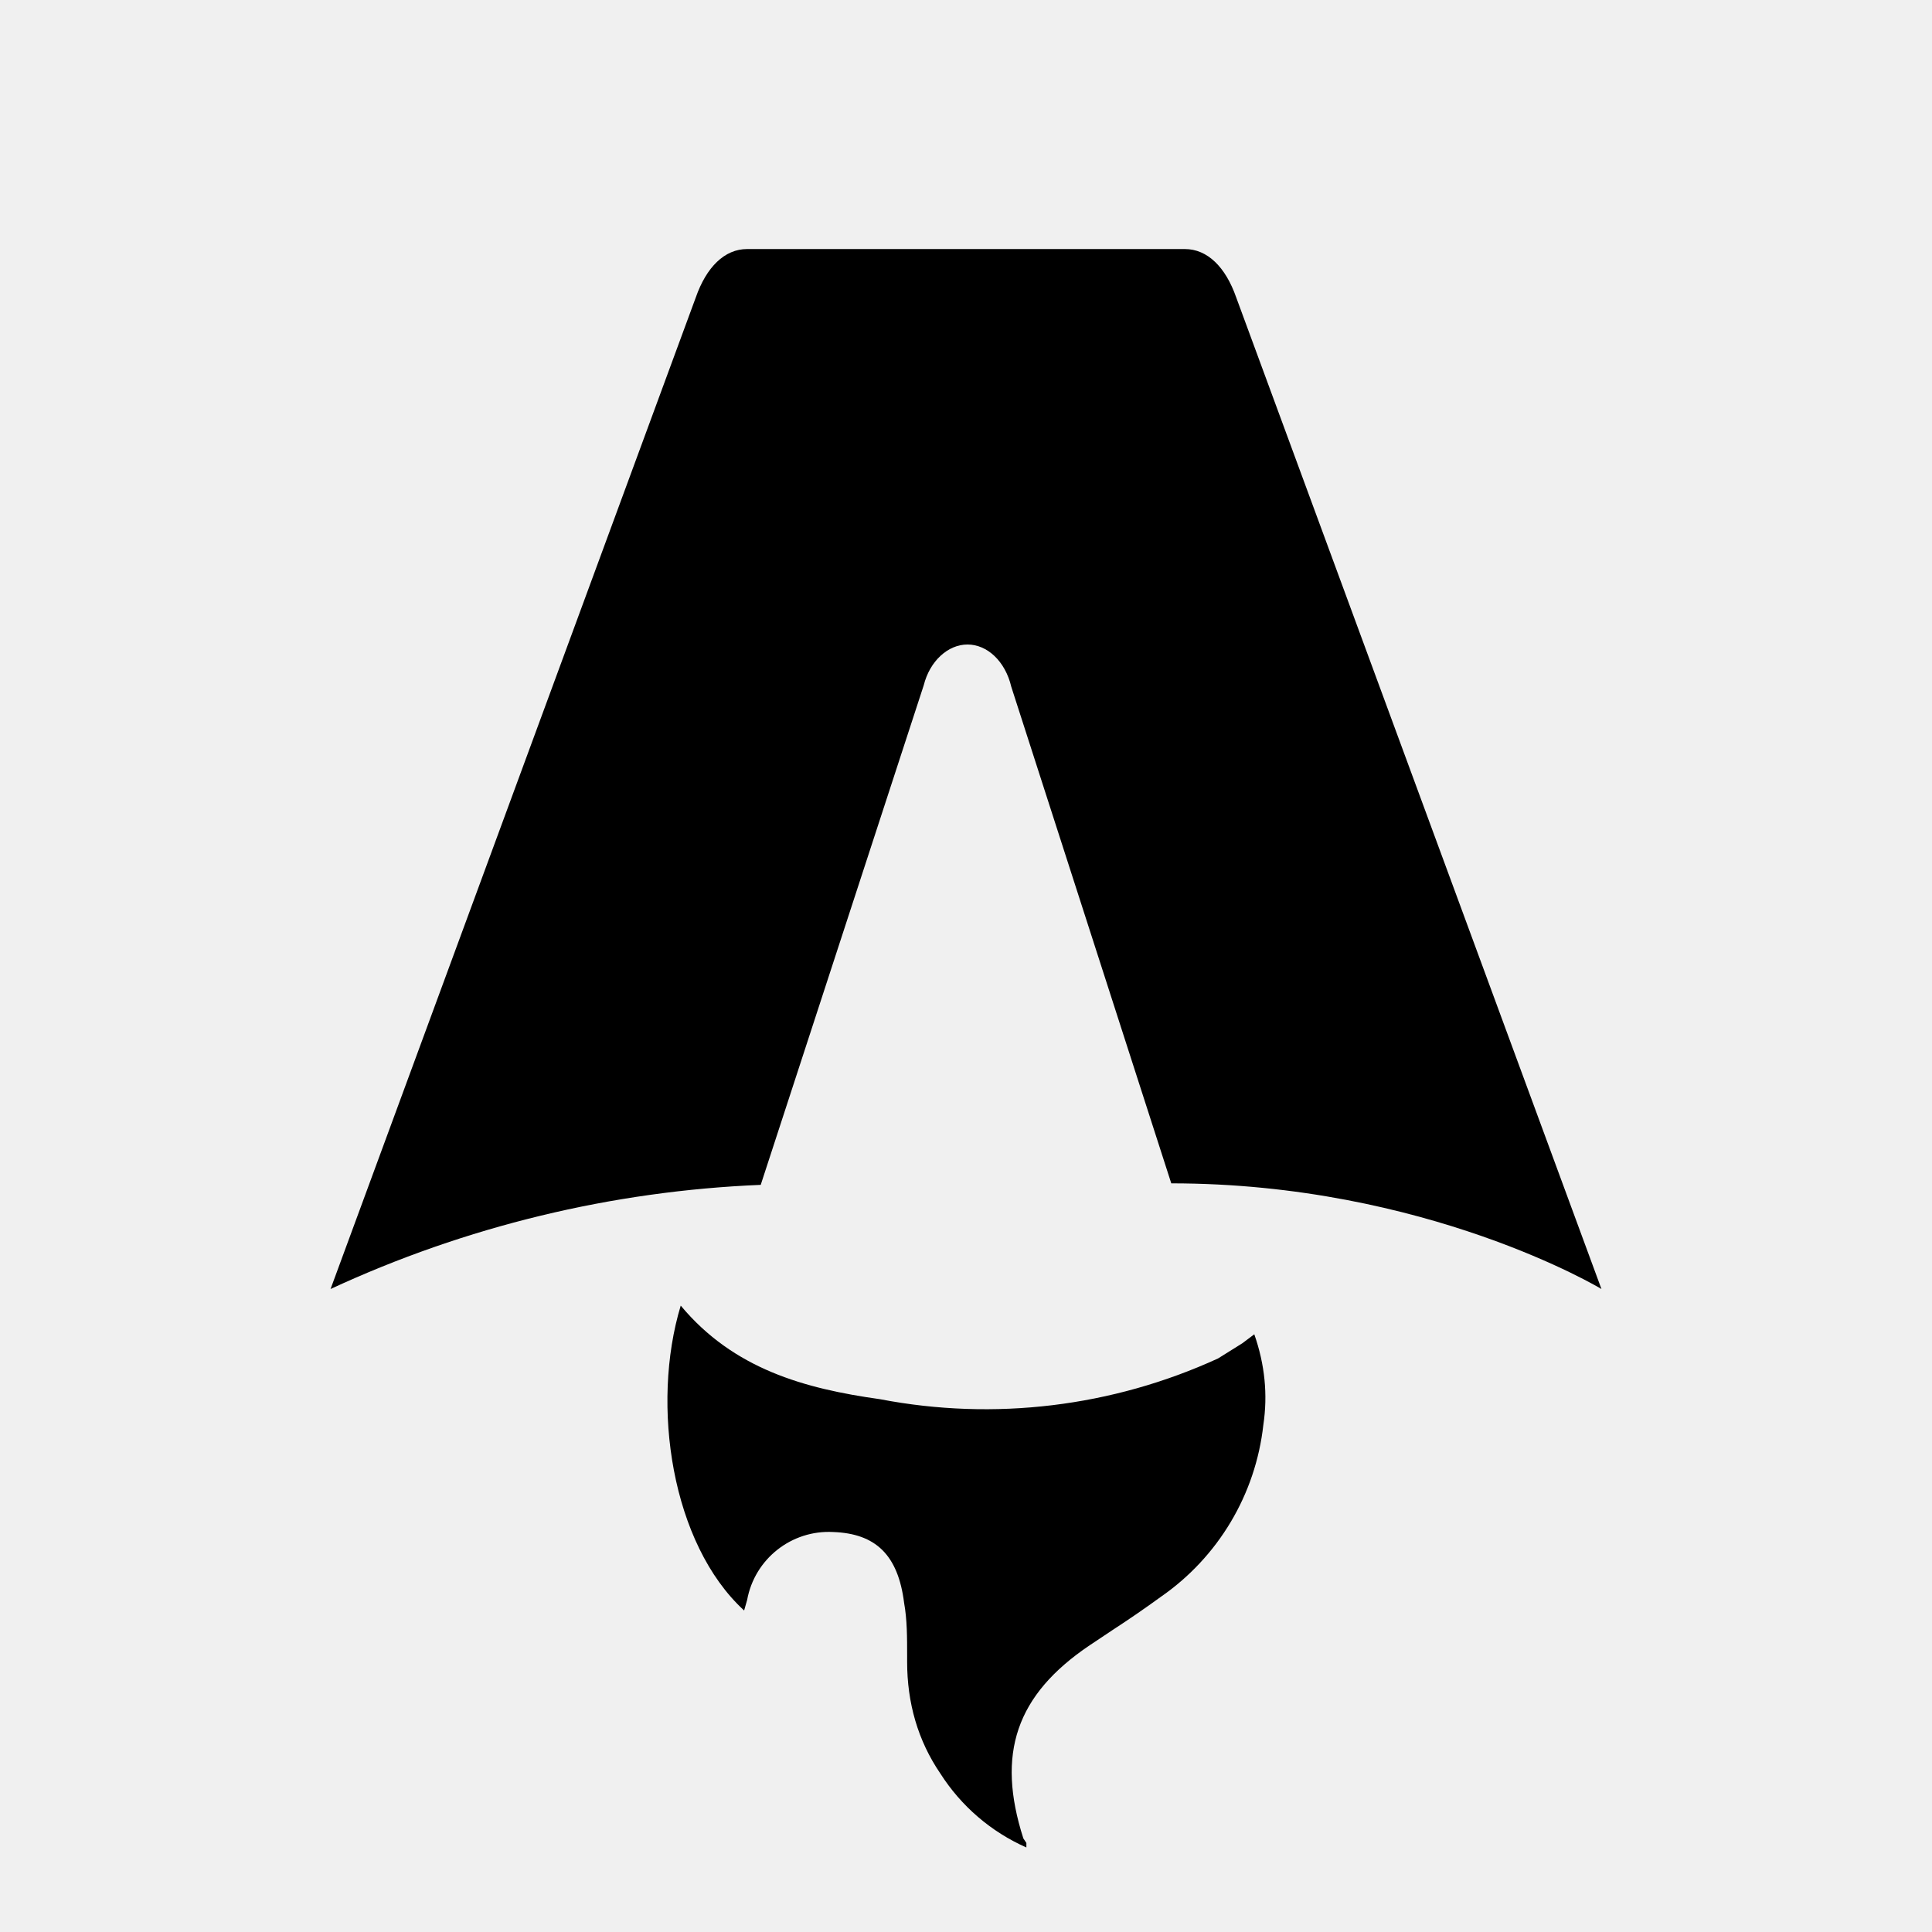
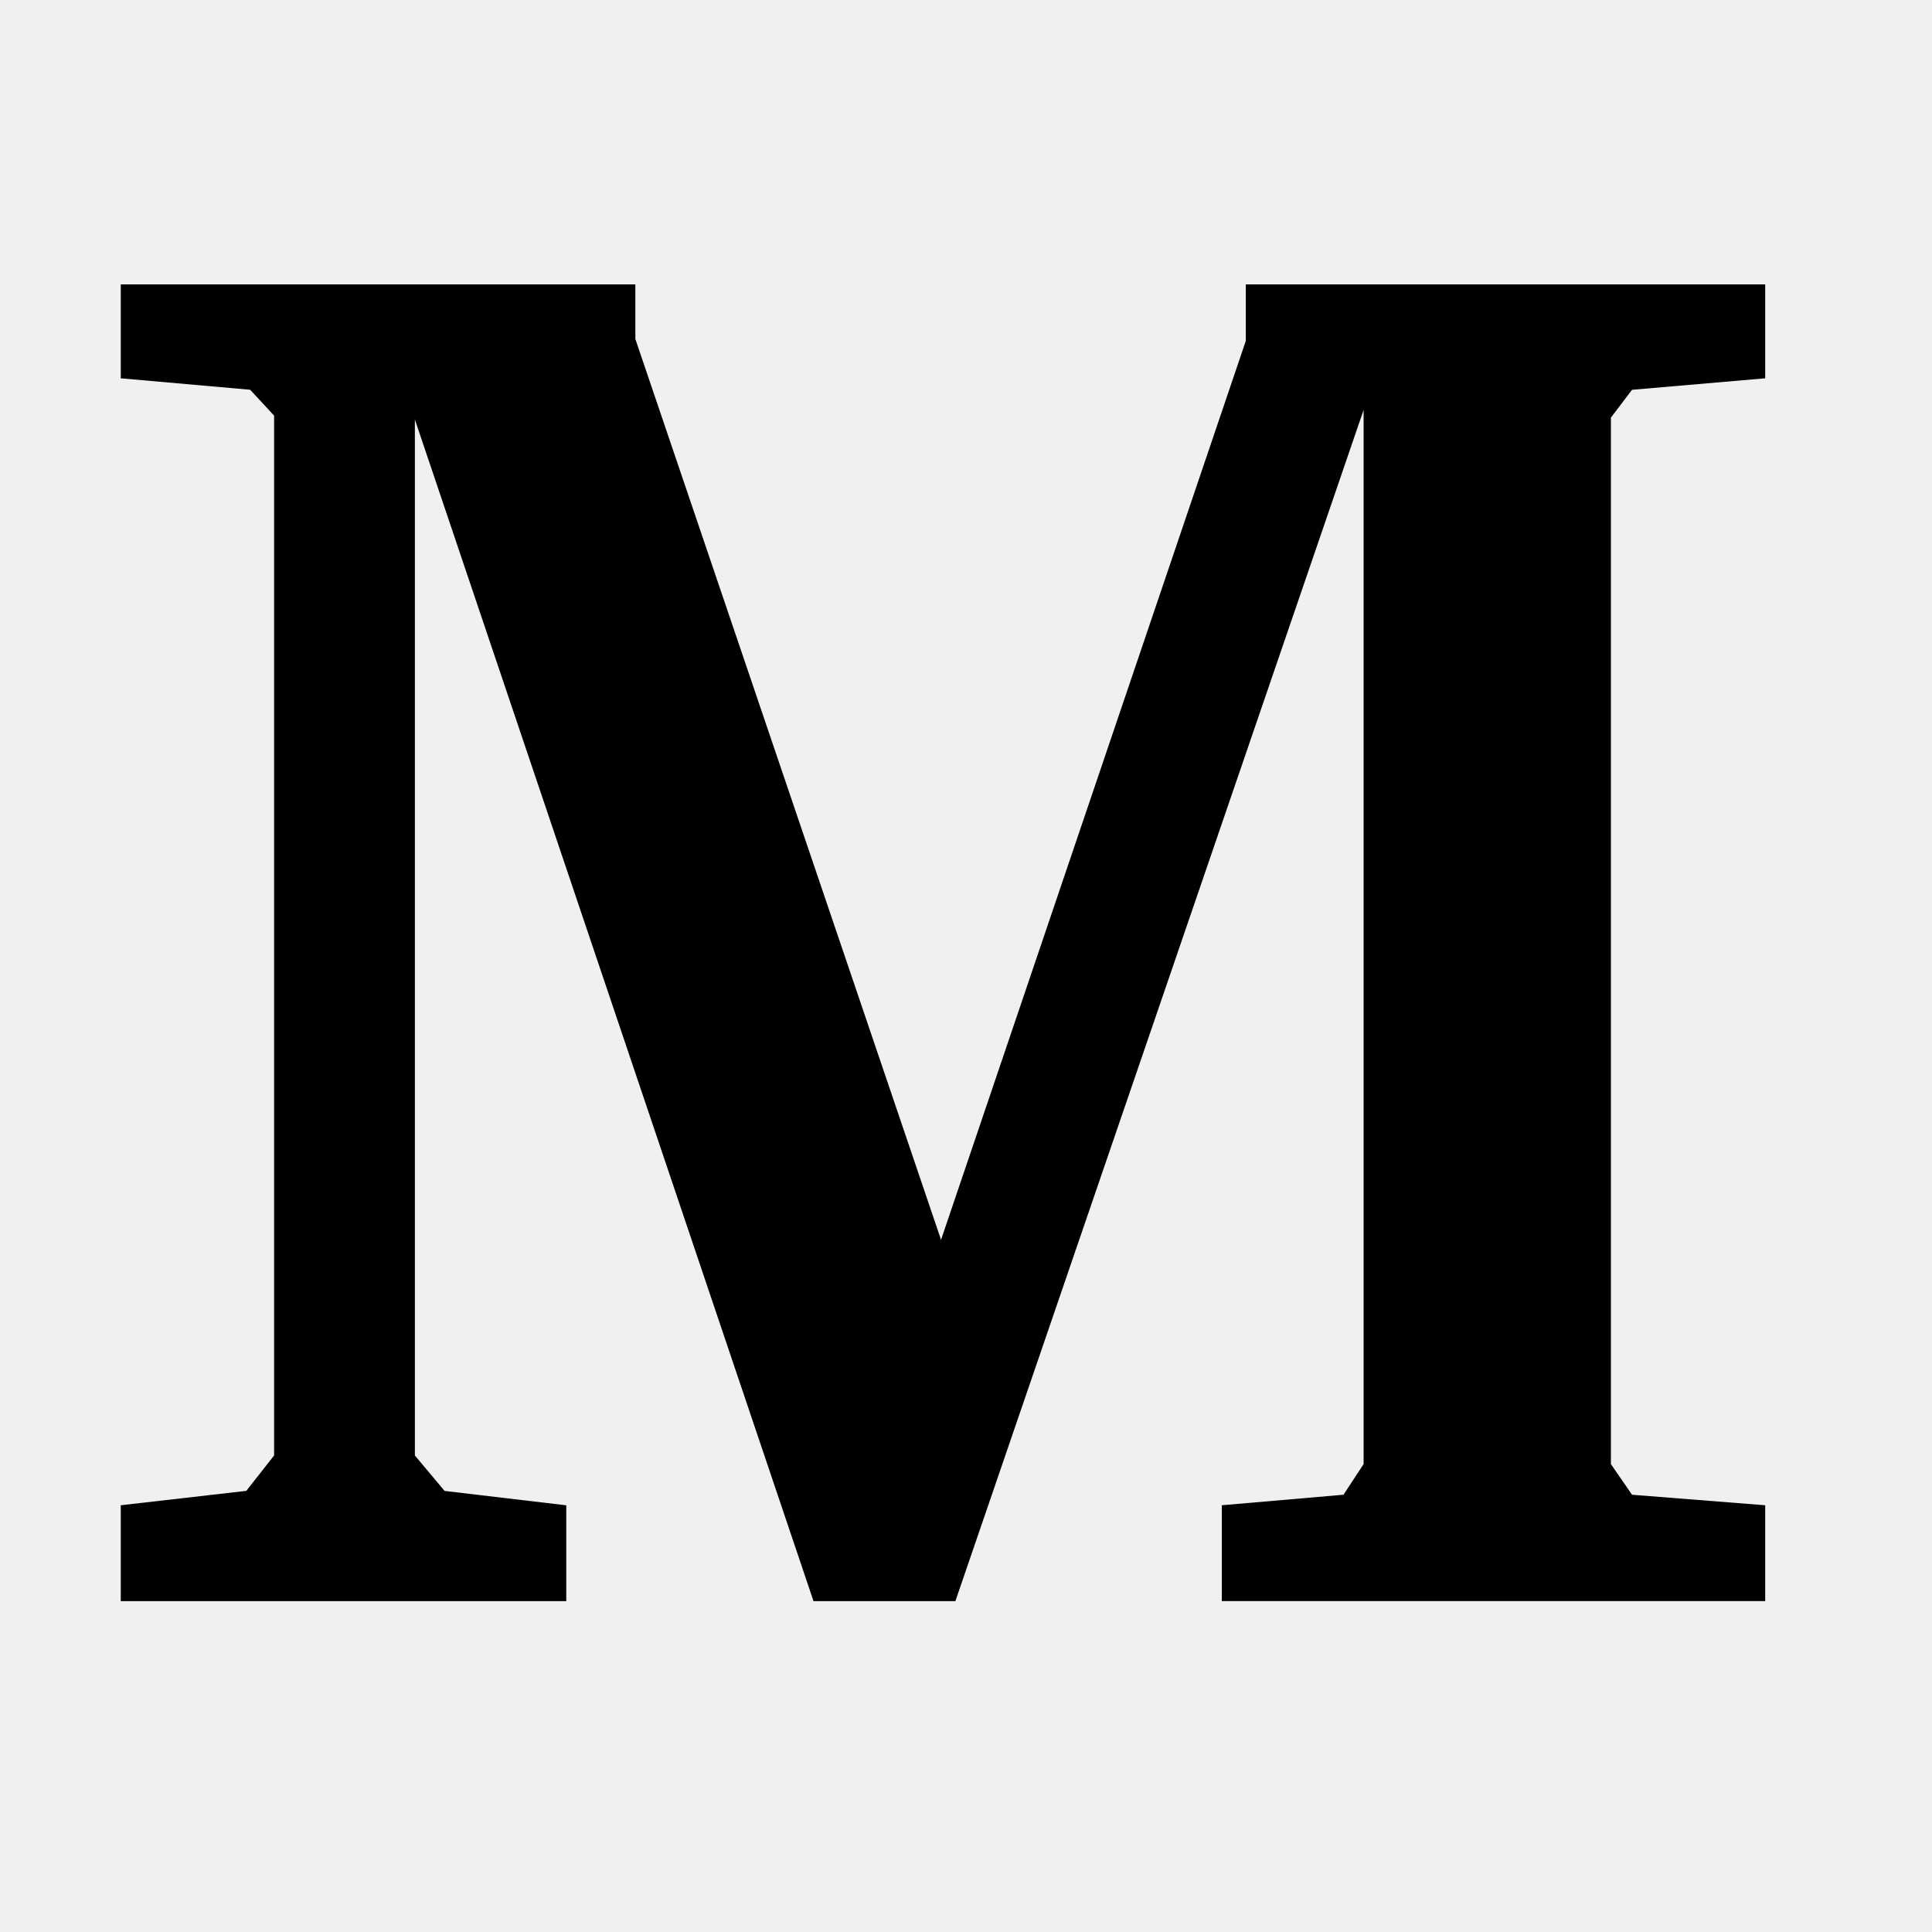
- <svg xmlns="http://www.w3.org/2000/svg" fill="none" viewBox="0 0 128 128">
-   <path d="M50.4 78.5a75.1 75.1 0 0 0-28.5 6.9l24.2-65.7c.7-2 1.9-3.2 3.4-3.2h29c1.5 0 2.7 1.2 3.4 3.2l24.2 65.7s-11.6-7-28.5-7L67 45.5c-.4-1.7-1.6-2.8-2.9-2.8-1.3 0-2.5 1.1-2.9 2.7L50.4 78.5Zm-1.1 28.2Zm-4.2-20.2c-2 6.6-.6 15.8 4.2 20.2a17.5 17.5 0 0 1 .2-.7 5.5 5.5 0 0 1 5.7-4.5c2.8.1 4.3 1.5 4.7 4.7.2 1.1.2 2.3.2 3.5v.4c0 2.7.7 5.2 2.2 7.4a13 13 0 0 0 5.7 4.9v-.3l-.2-.3c-1.8-5.6-.5-9.5 4.4-12.8l1.5-1a73 73 0 0 0 3.2-2.2 16 16 0 0 0 6.8-11.4c.3-2 .1-4-.6-6l-.8.6-1.6 1a37 37 0 0 1-22.4 2.7c-5-.7-9.7-2-13.2-6.2Z" />
+ <svg xmlns="http://www.w3.org/2000/svg" viewBox="0 0 32 32">
  <style>
-         path { fill: #000; }
-         @media (prefers-color-scheme: dark) {
-             path { fill: #FFF; }
-         }
-     </style>
+     .ink { fill: #000000; }
+     @media (prefers-color-scheme: dark) { .ink { fill: #ffffff; } }
+   </style>
+   <g transform="translate(2 4.71) scale(0.903)">
+     <path d="M0 24.152v-1.758l2.303-.264.51-.65V2.408l-.439-.475L0 1.723V0h9.439v1.002l5.607 16.523 5.59-16.488V0h9.527v1.723l-2.443.211-.387.51v19.195l.387.562 2.443.193v1.758h-9.967v-1.758l2.232-.193.369-.562V2.303l-7.488 21.85h-2.602l-7.312-21.674v19.002l.545.65 2.232.264v1.758H0Z" class="ink" />
+   </g>
</svg>
